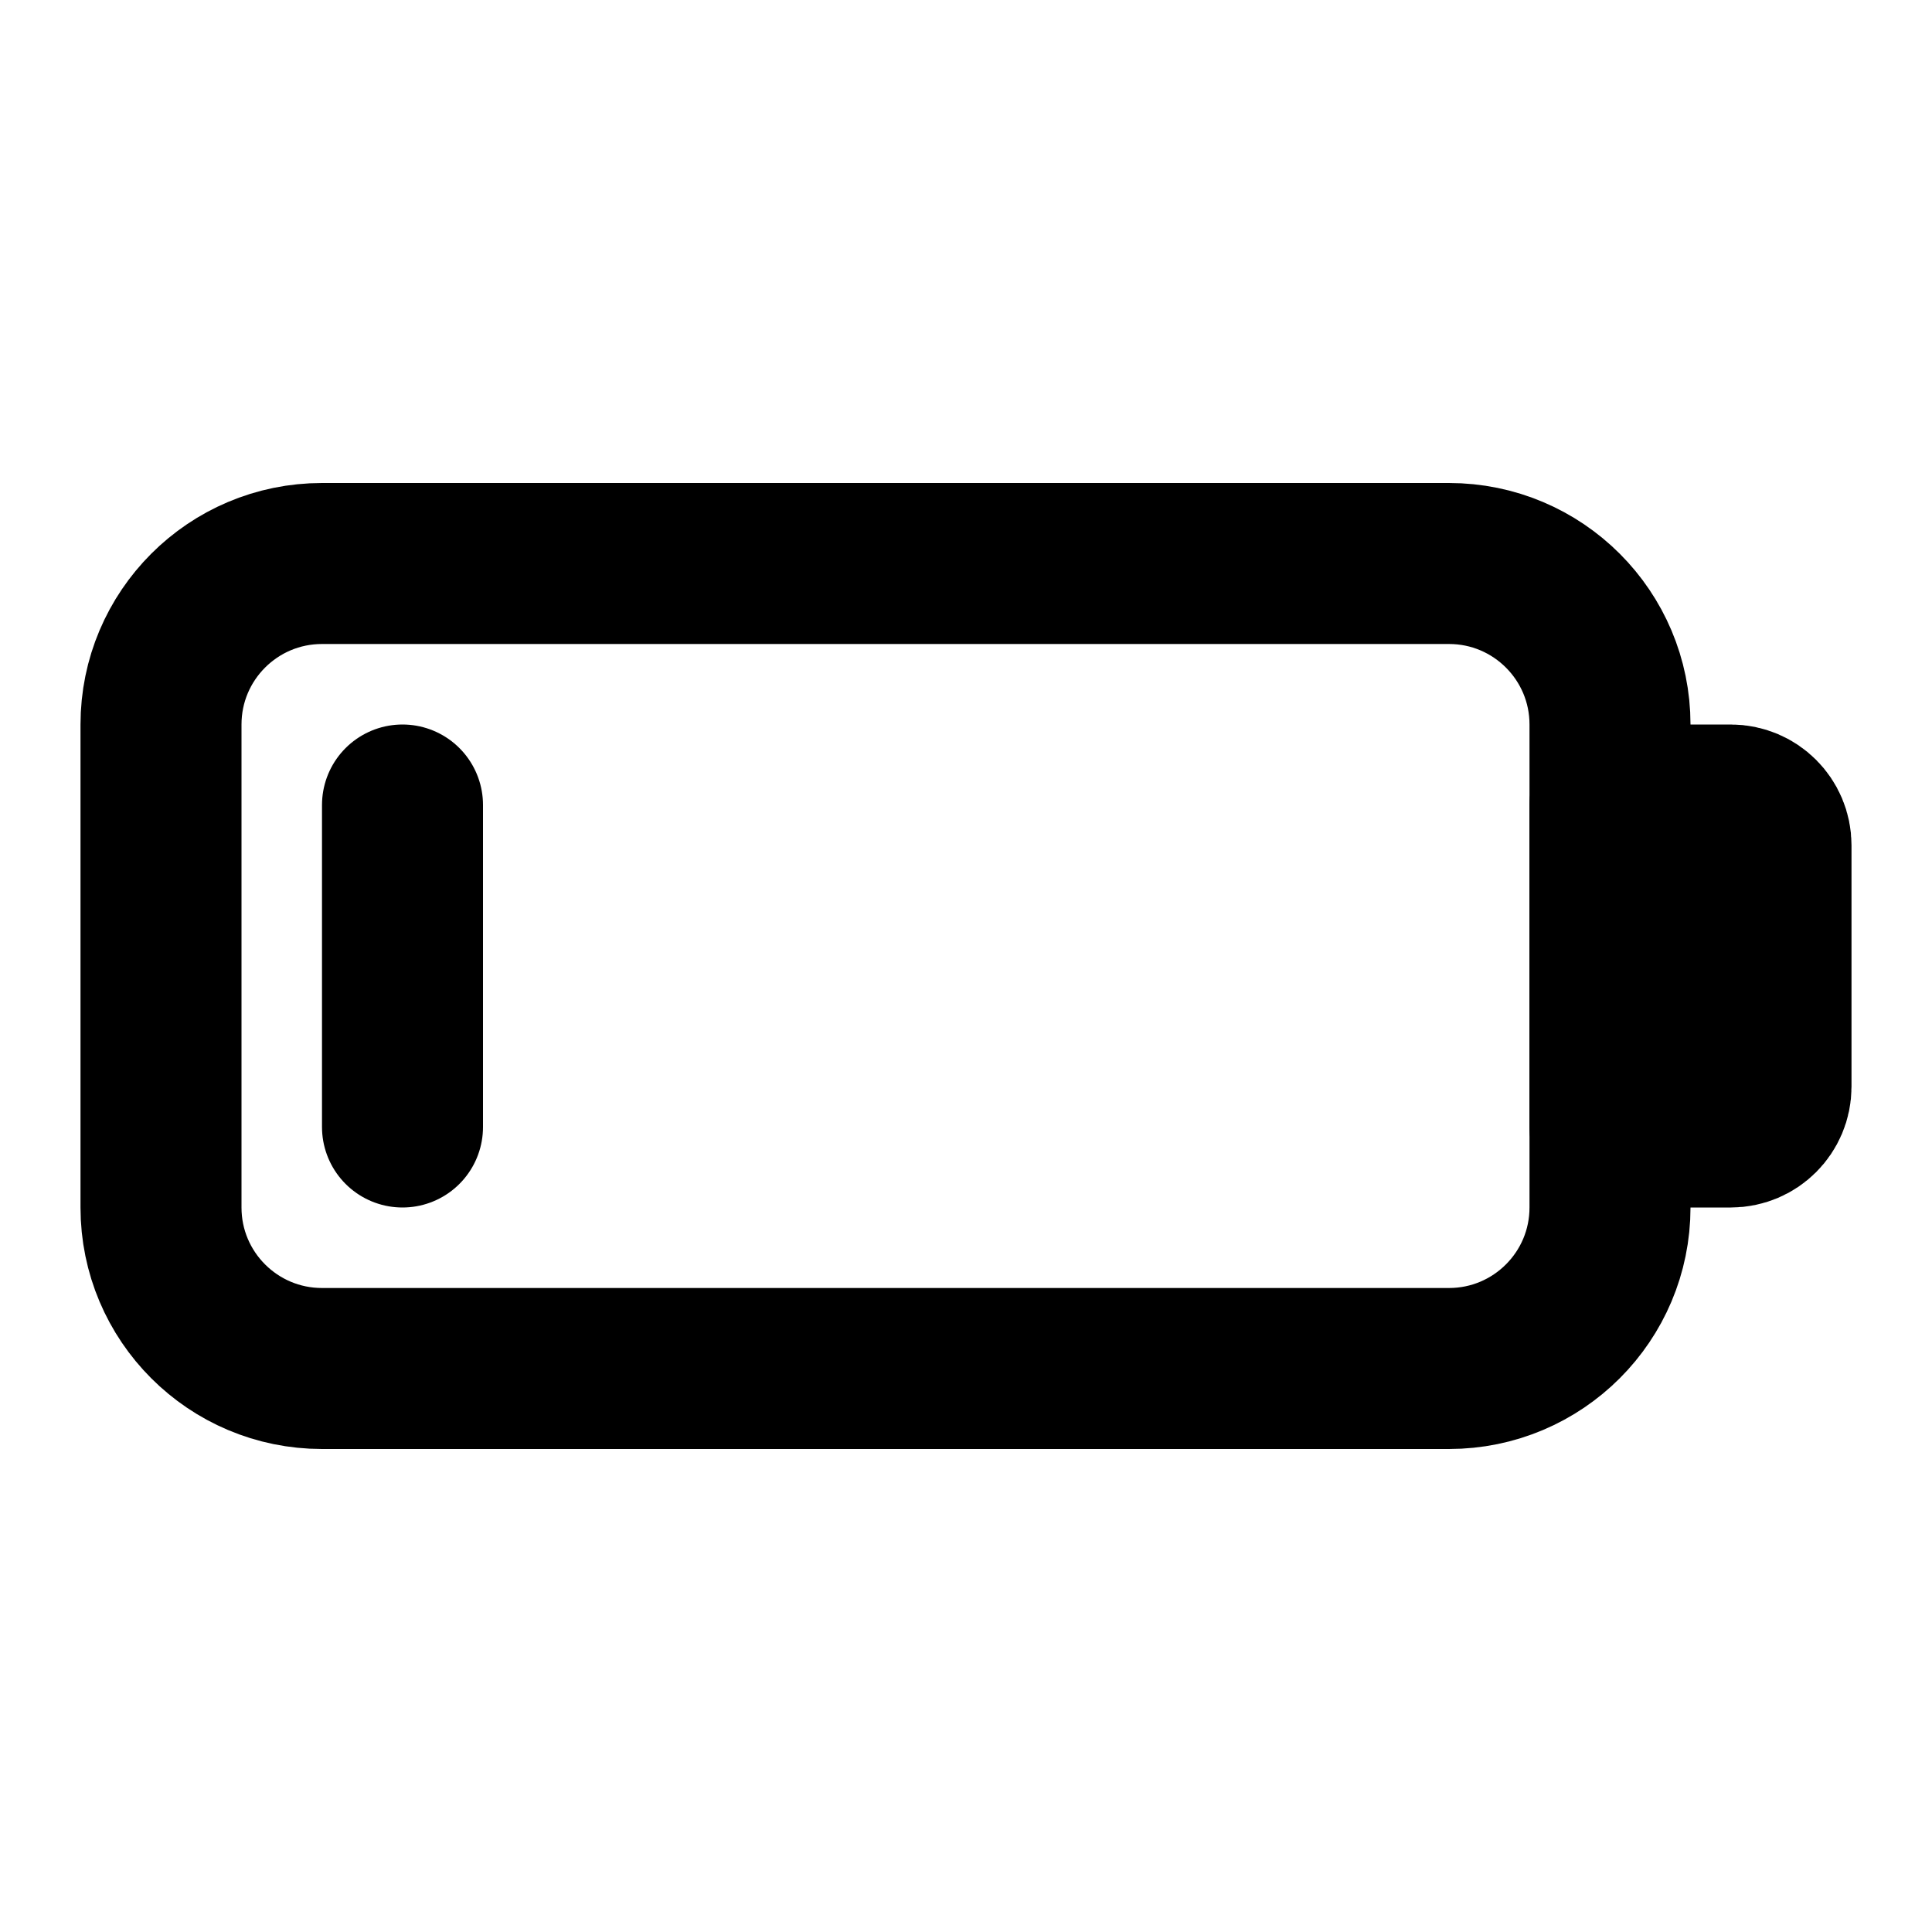
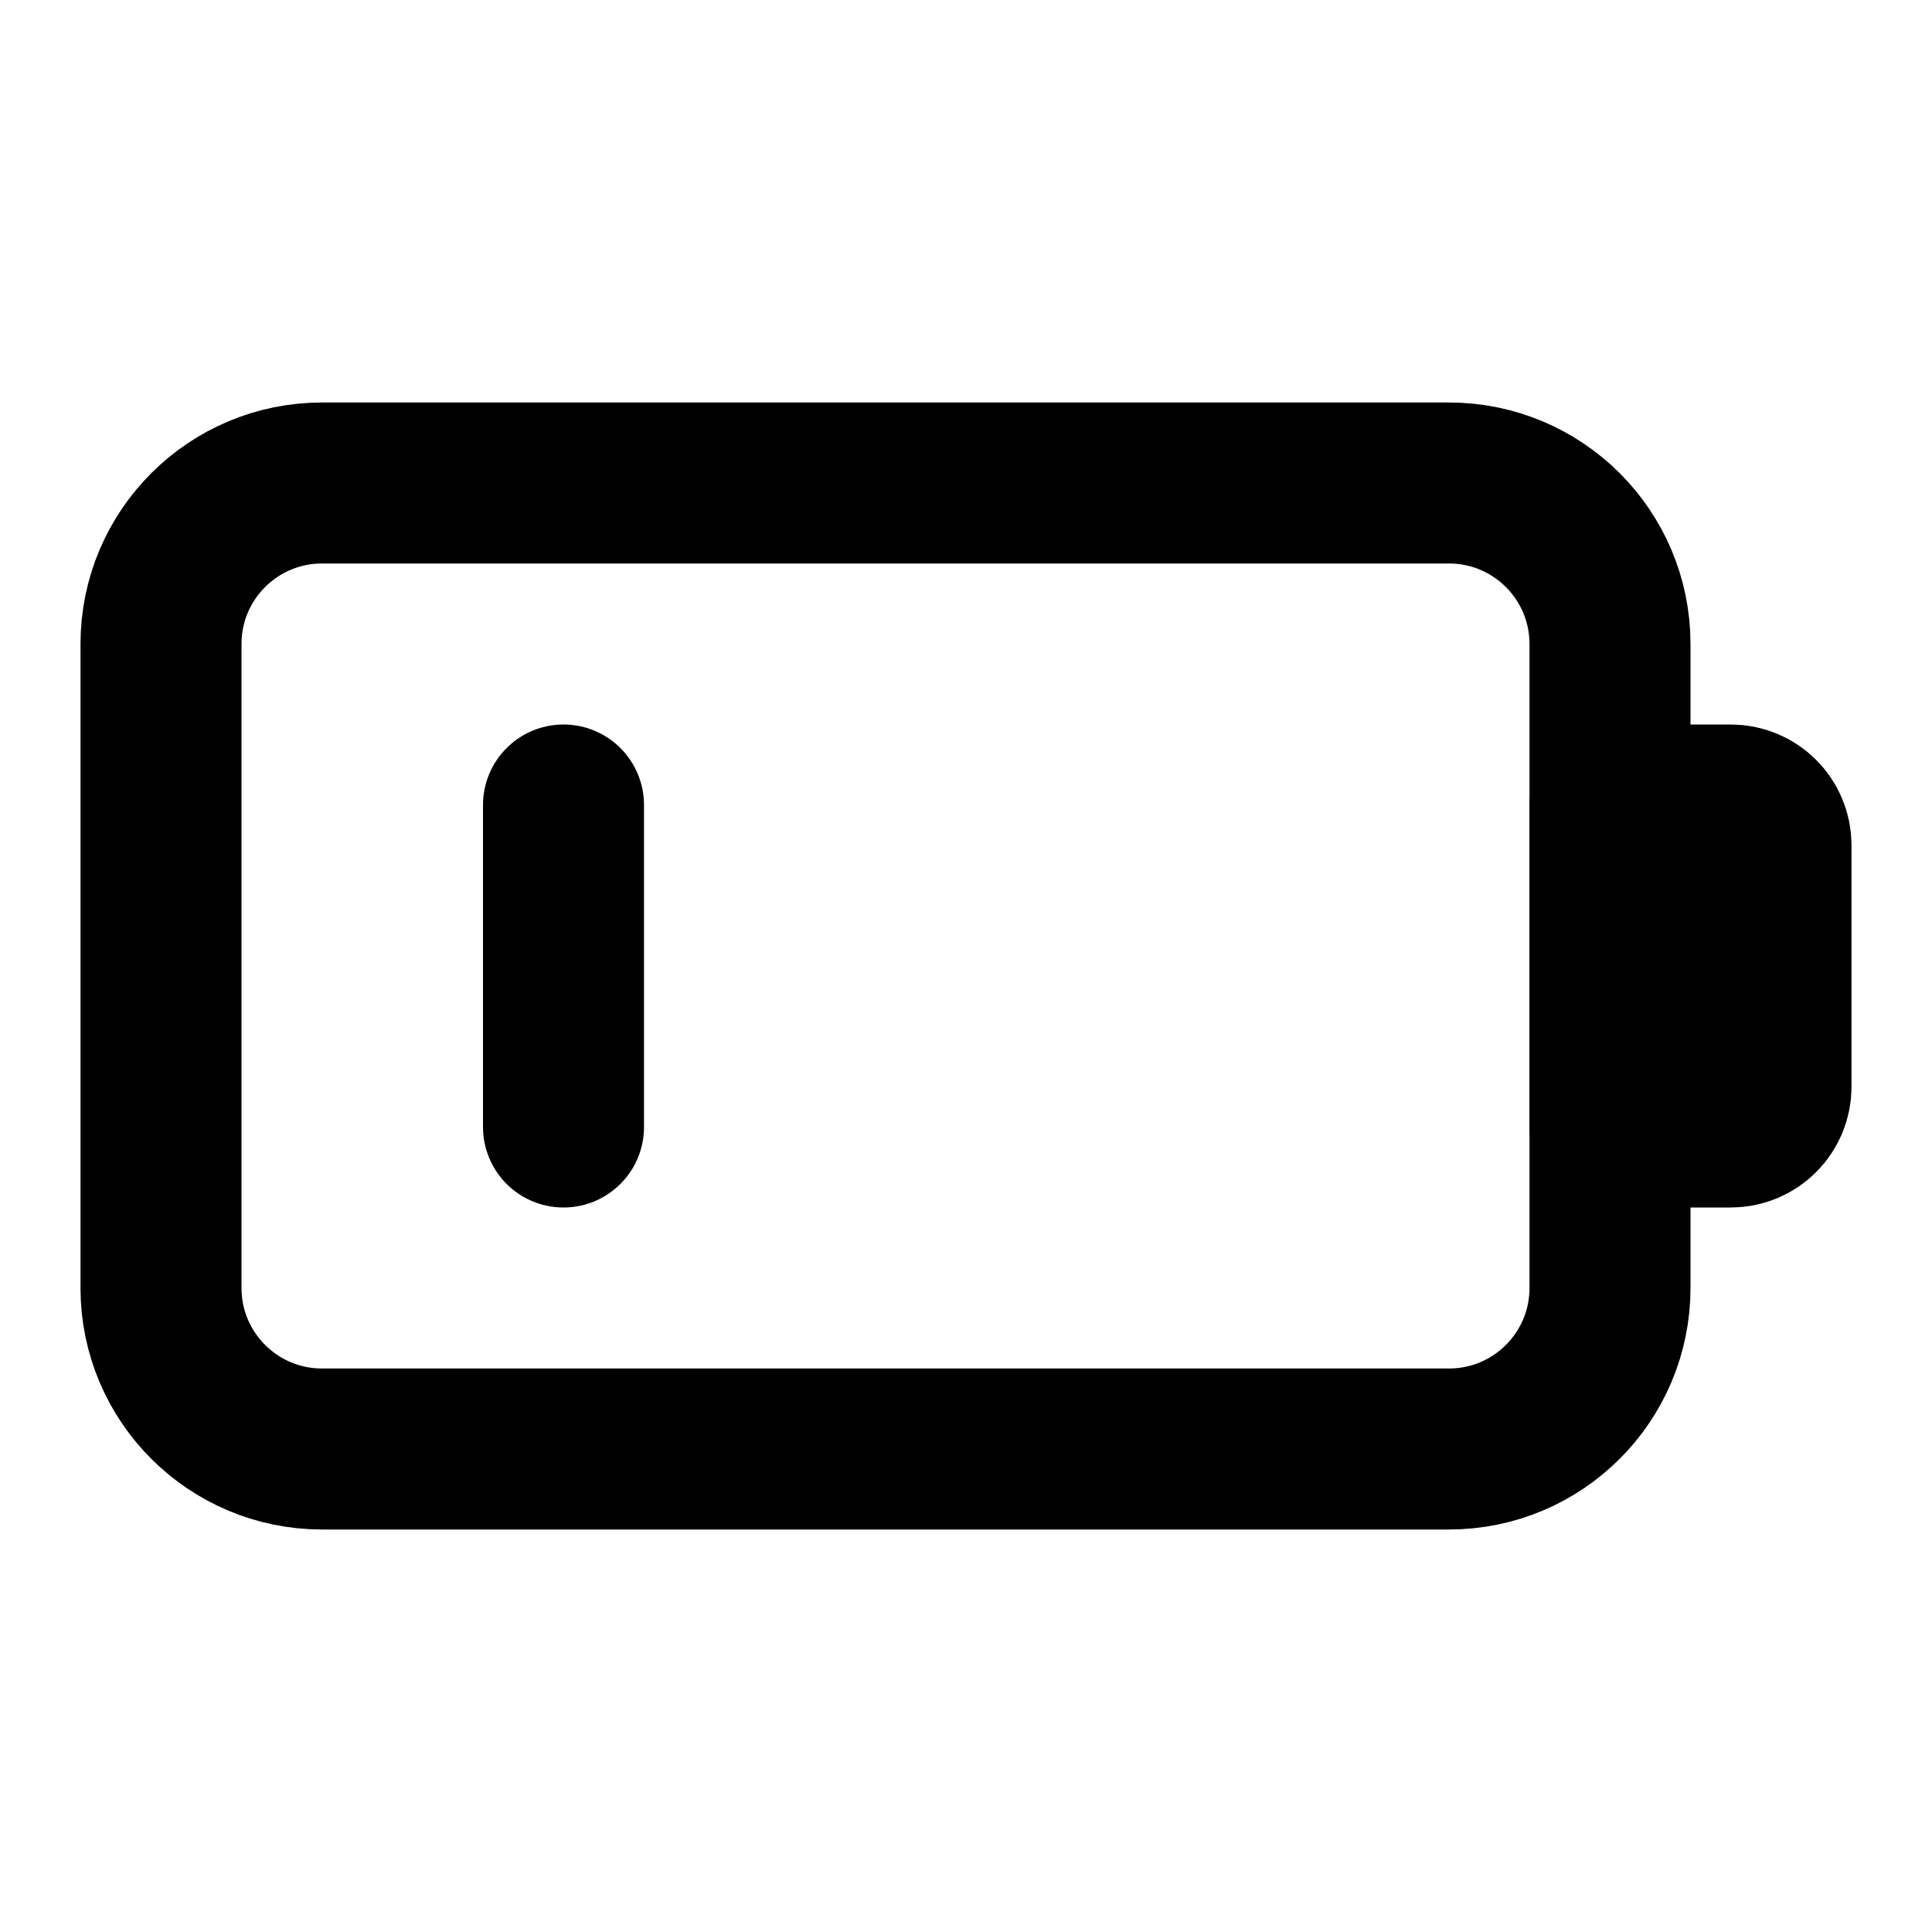
<svg xmlns="http://www.w3.org/2000/svg" width="24" height="24" viewBox="0 0 24 24" fill="none">
-   <rect x="2" y="7" width="18" height="10" rx="2" stroke="black" stroke-width="2" stroke-linecap="round" stroke-linejoin="round" />
-   <path d="M5 10V14" stroke="black" stroke-width="2" stroke-linecap="round" stroke-linejoin="round" />
+   <rect x="2" y="6" width="18" height="12" rx="2" stroke="black" stroke-width="2" stroke-linecap="round" stroke-linejoin="round" />
+   <path d="M7 10V14" stroke="black" stroke-width="2" stroke-linecap="round" stroke-linejoin="round" />
  <path d="M20 10H21.5C21.776 10 22 10.224 22 10.5V13.5C22 13.776 21.776 14 21.5 14H20V10Z" stroke="black" stroke-width="2" stroke-linecap="round" stroke-linejoin="round" />
</svg>
